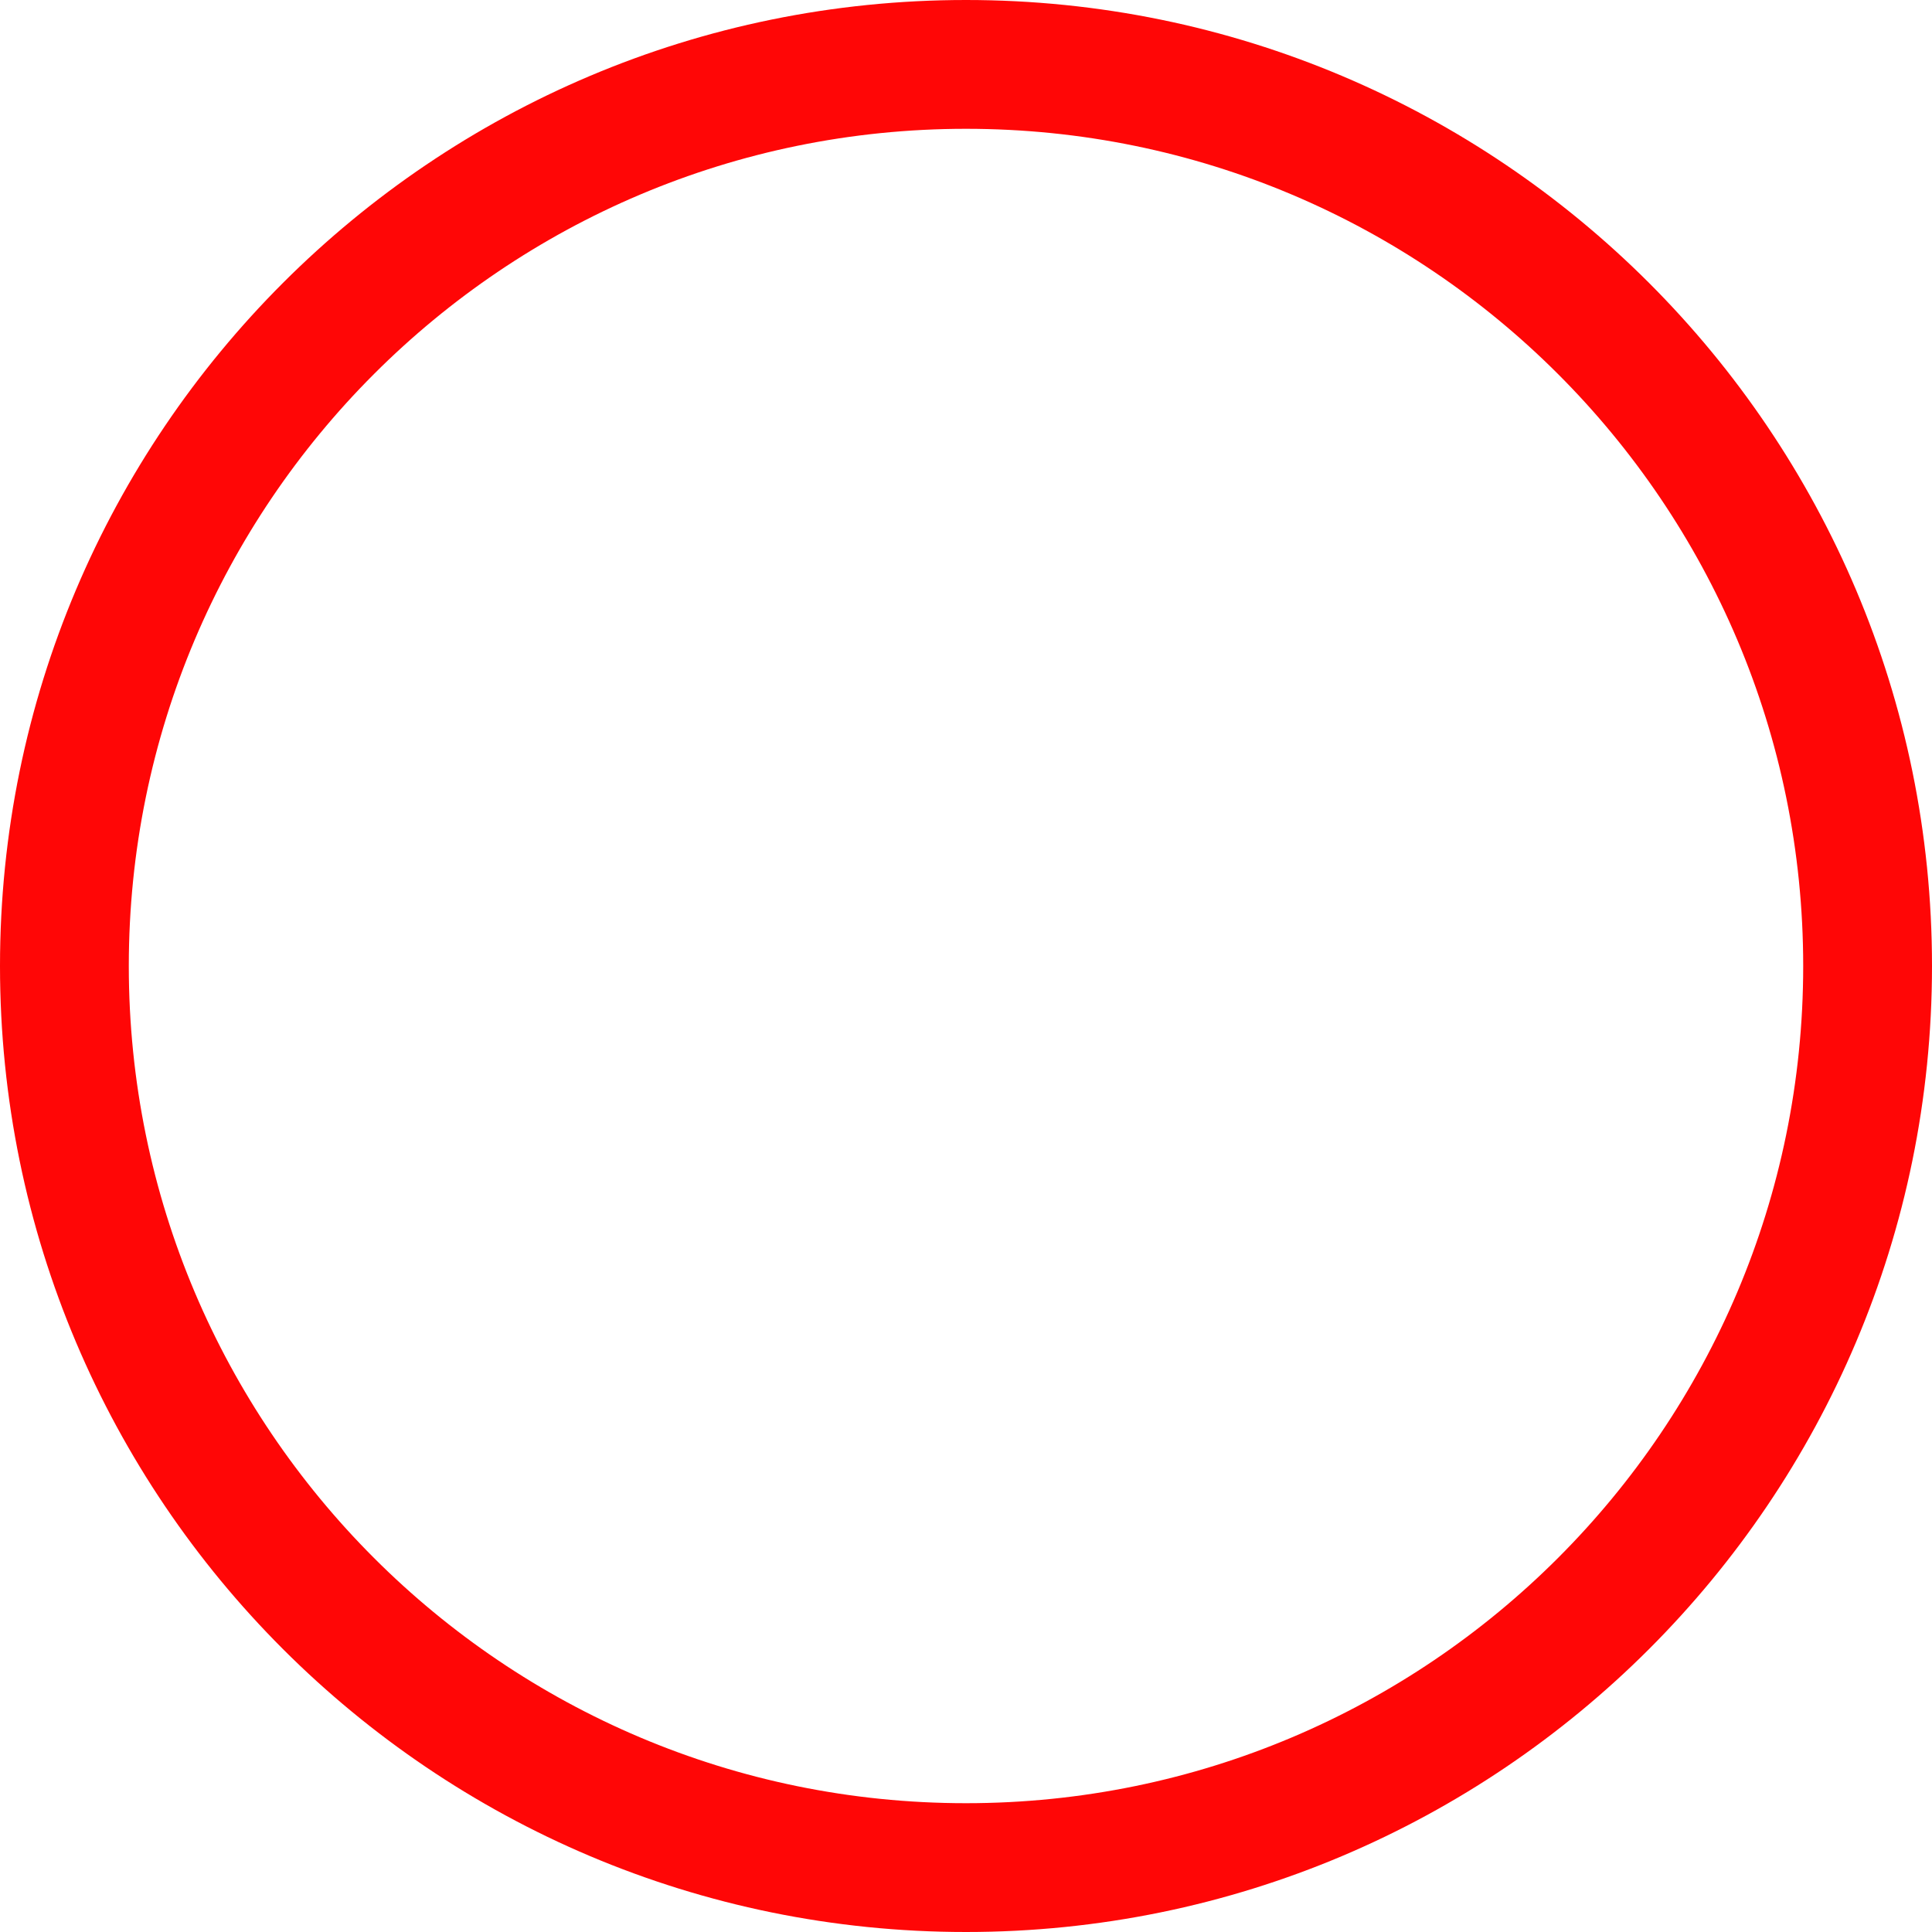
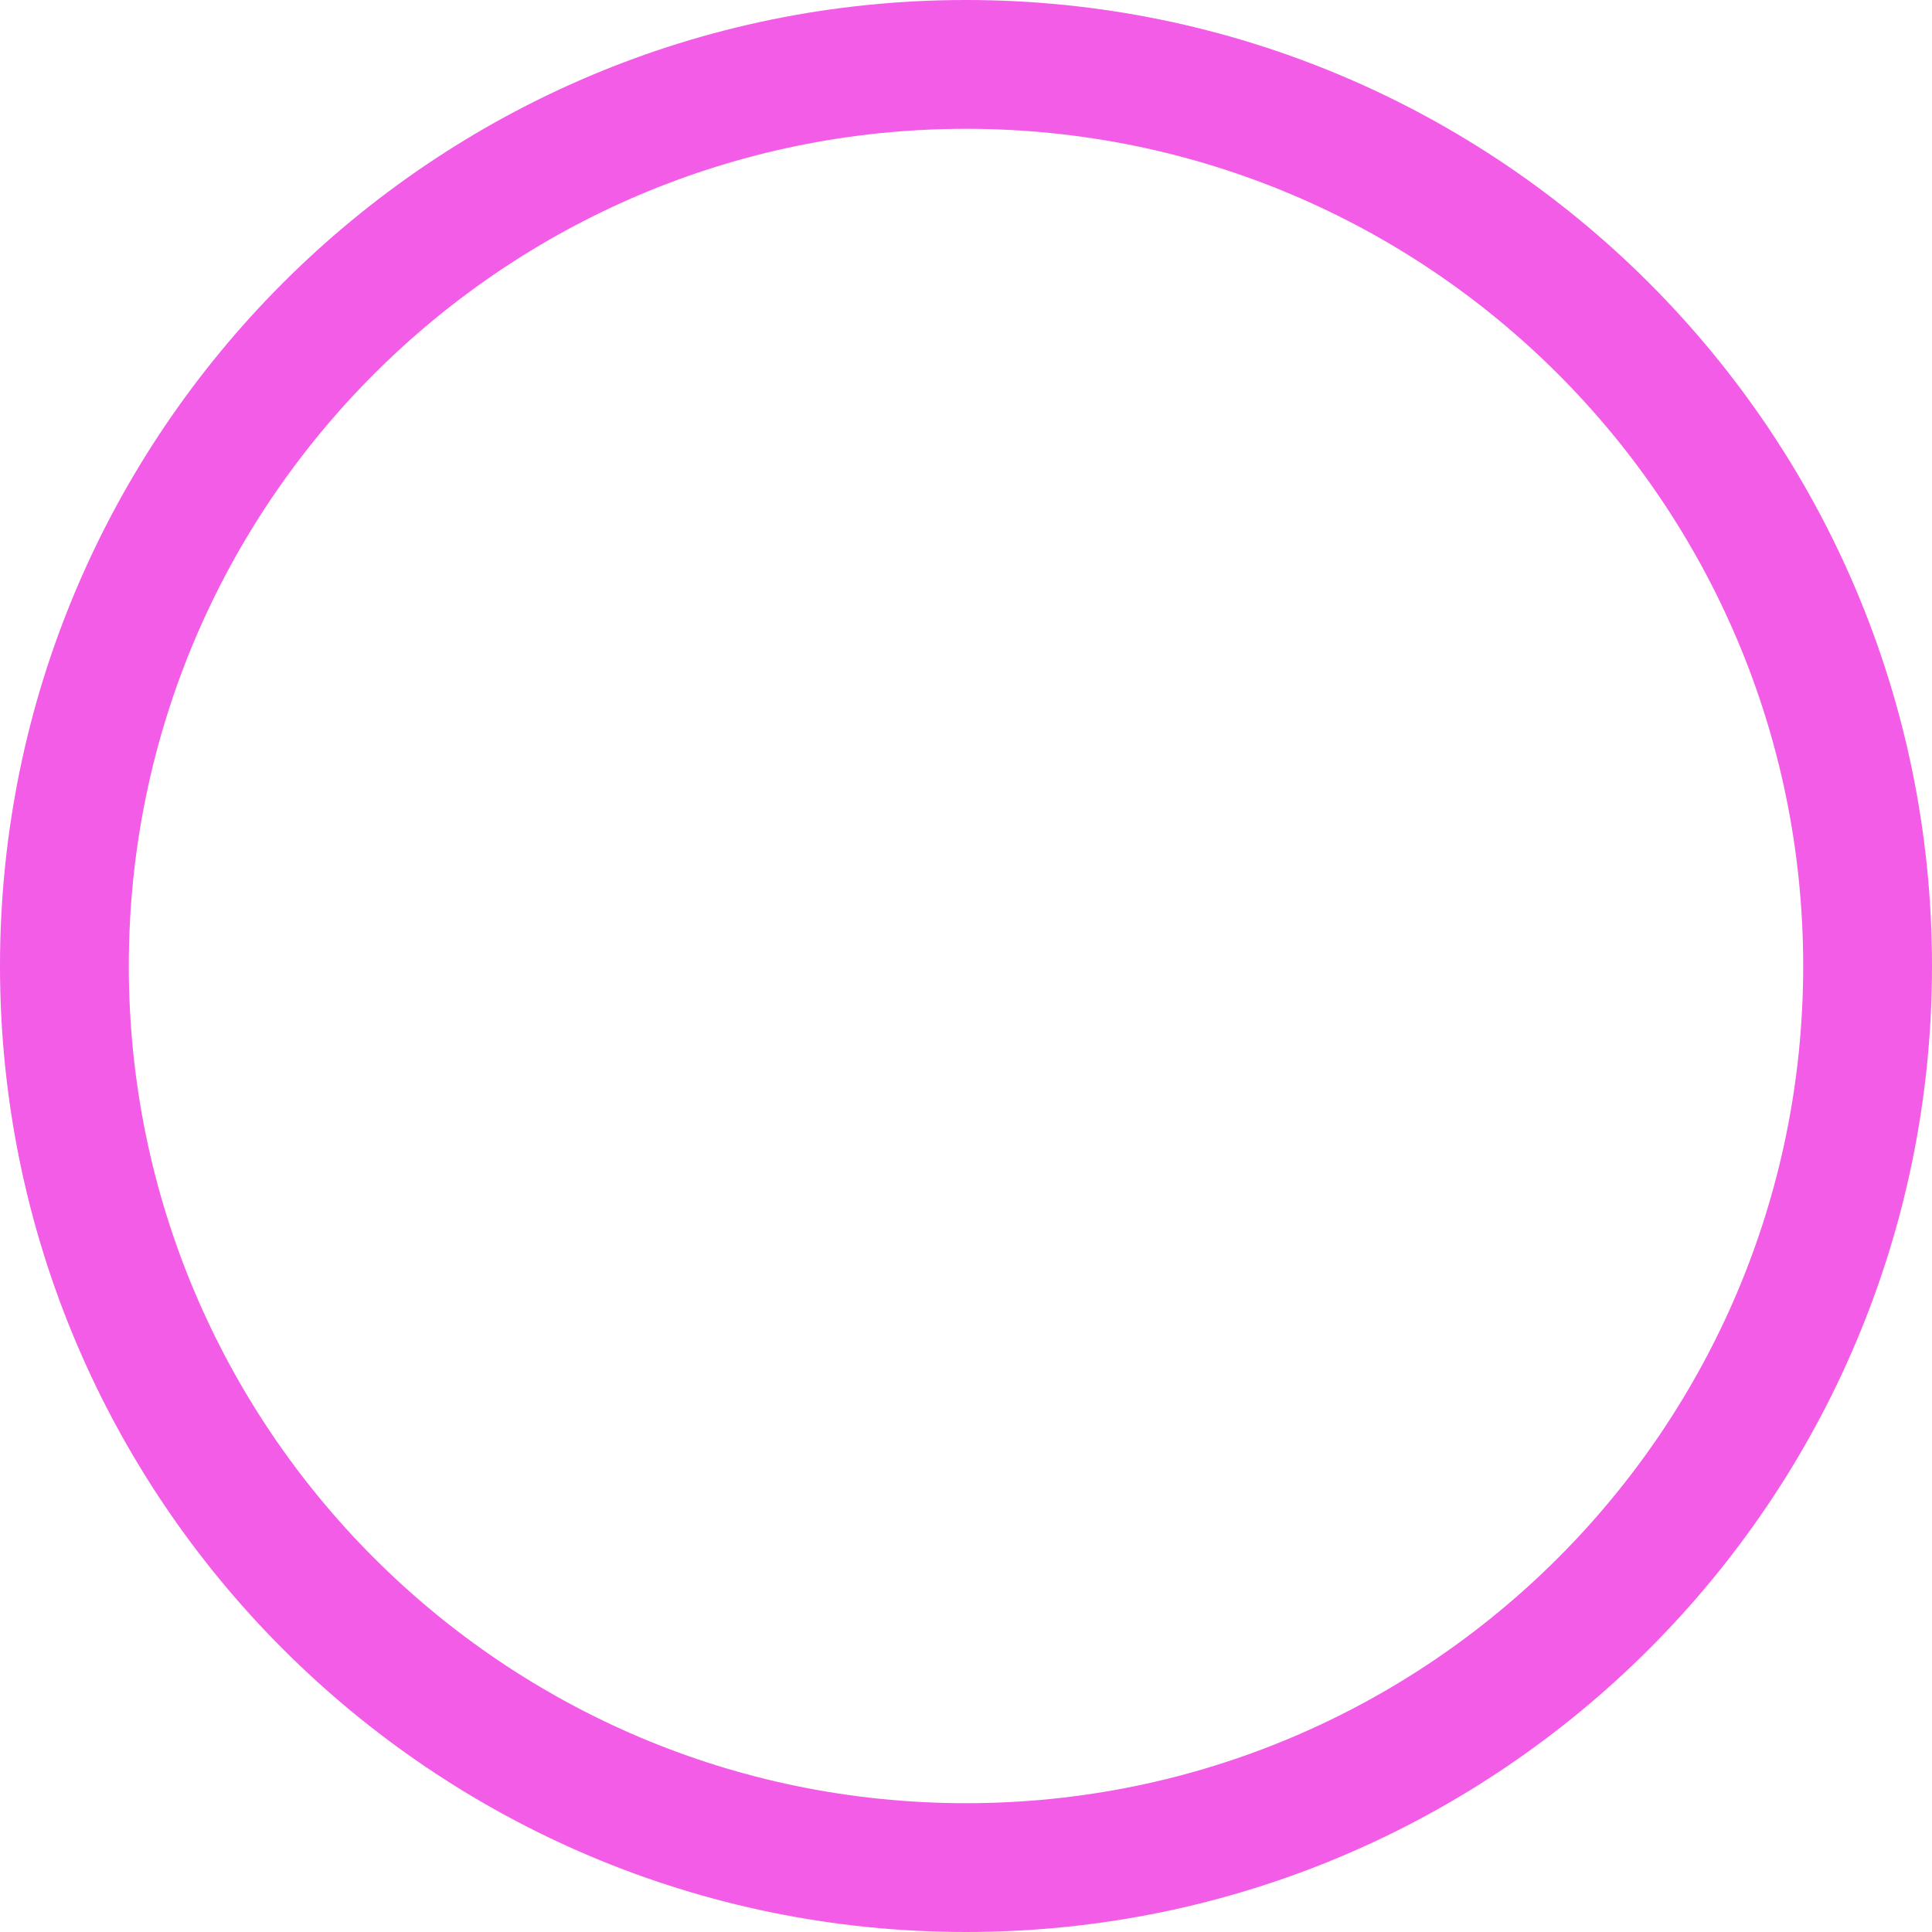
<svg xmlns="http://www.w3.org/2000/svg" width="375" height="375" viewBox="0 0 375 375" fill="none">
-   <path fill-rule="evenodd" clip-rule="evenodd" d="M187.5 0C83.947 0 0 83.947 0 187.5C0 291.053 83.947 375 187.5 375C291.053 375 375 291.053 375 187.5C375 83.947 291.053 0 187.5 0ZM187.5 25C97.754 25 25 97.754 25 187.5C25 277.246 97.754 350 187.5 350C277.246 350 350 277.246 350 187.5C350 97.754 277.246 25 187.5 25Z" fill="#FF0606" />
+   <path fill-rule="evenodd" clip-rule="evenodd" d="M187.5 0C83.947 0 0 83.947 0 187.5C0 291.053 83.947 375 187.5 375C291.053 375 375 291.053 375 187.5C375 83.947 291.053 0 187.5 0ZM187.5 25C97.754 25 25 97.754 25 187.5C25 277.246 97.754 350 187.5 350C277.246 350 350 277.246 350 187.5C350 97.754 277.246 25 187.5 25Z" fill="#f25ce6" />
</svg>
